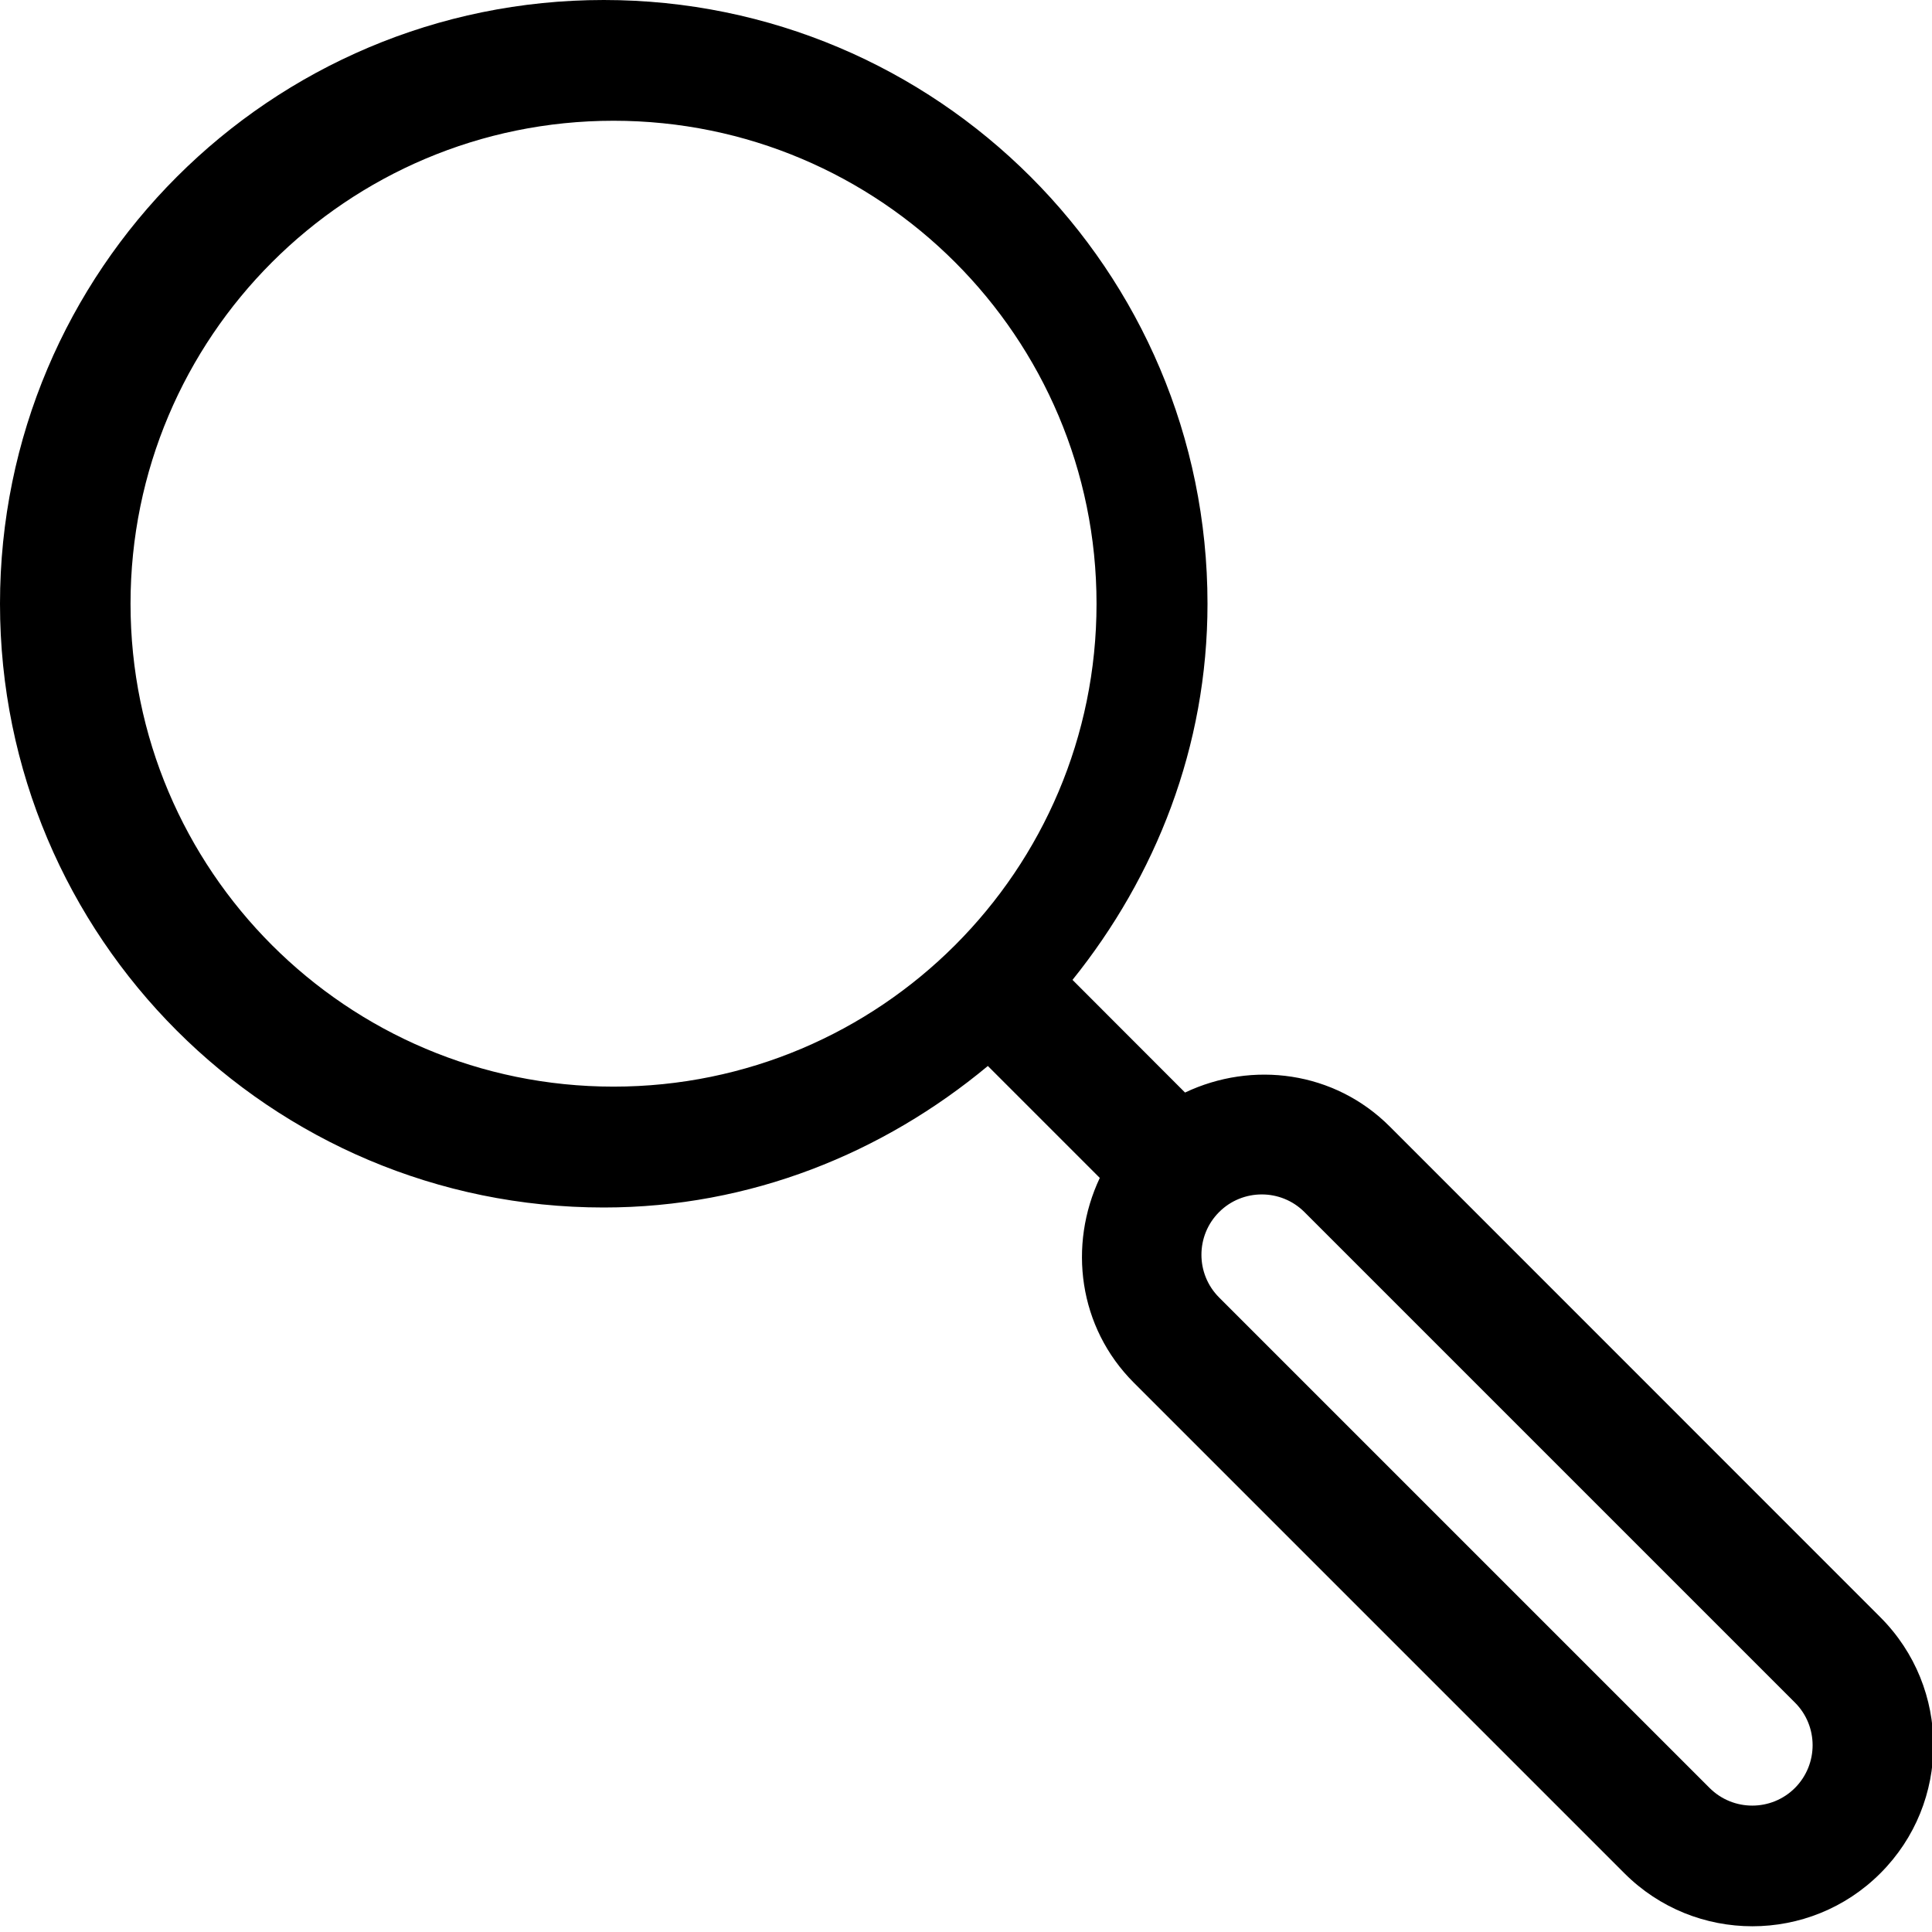
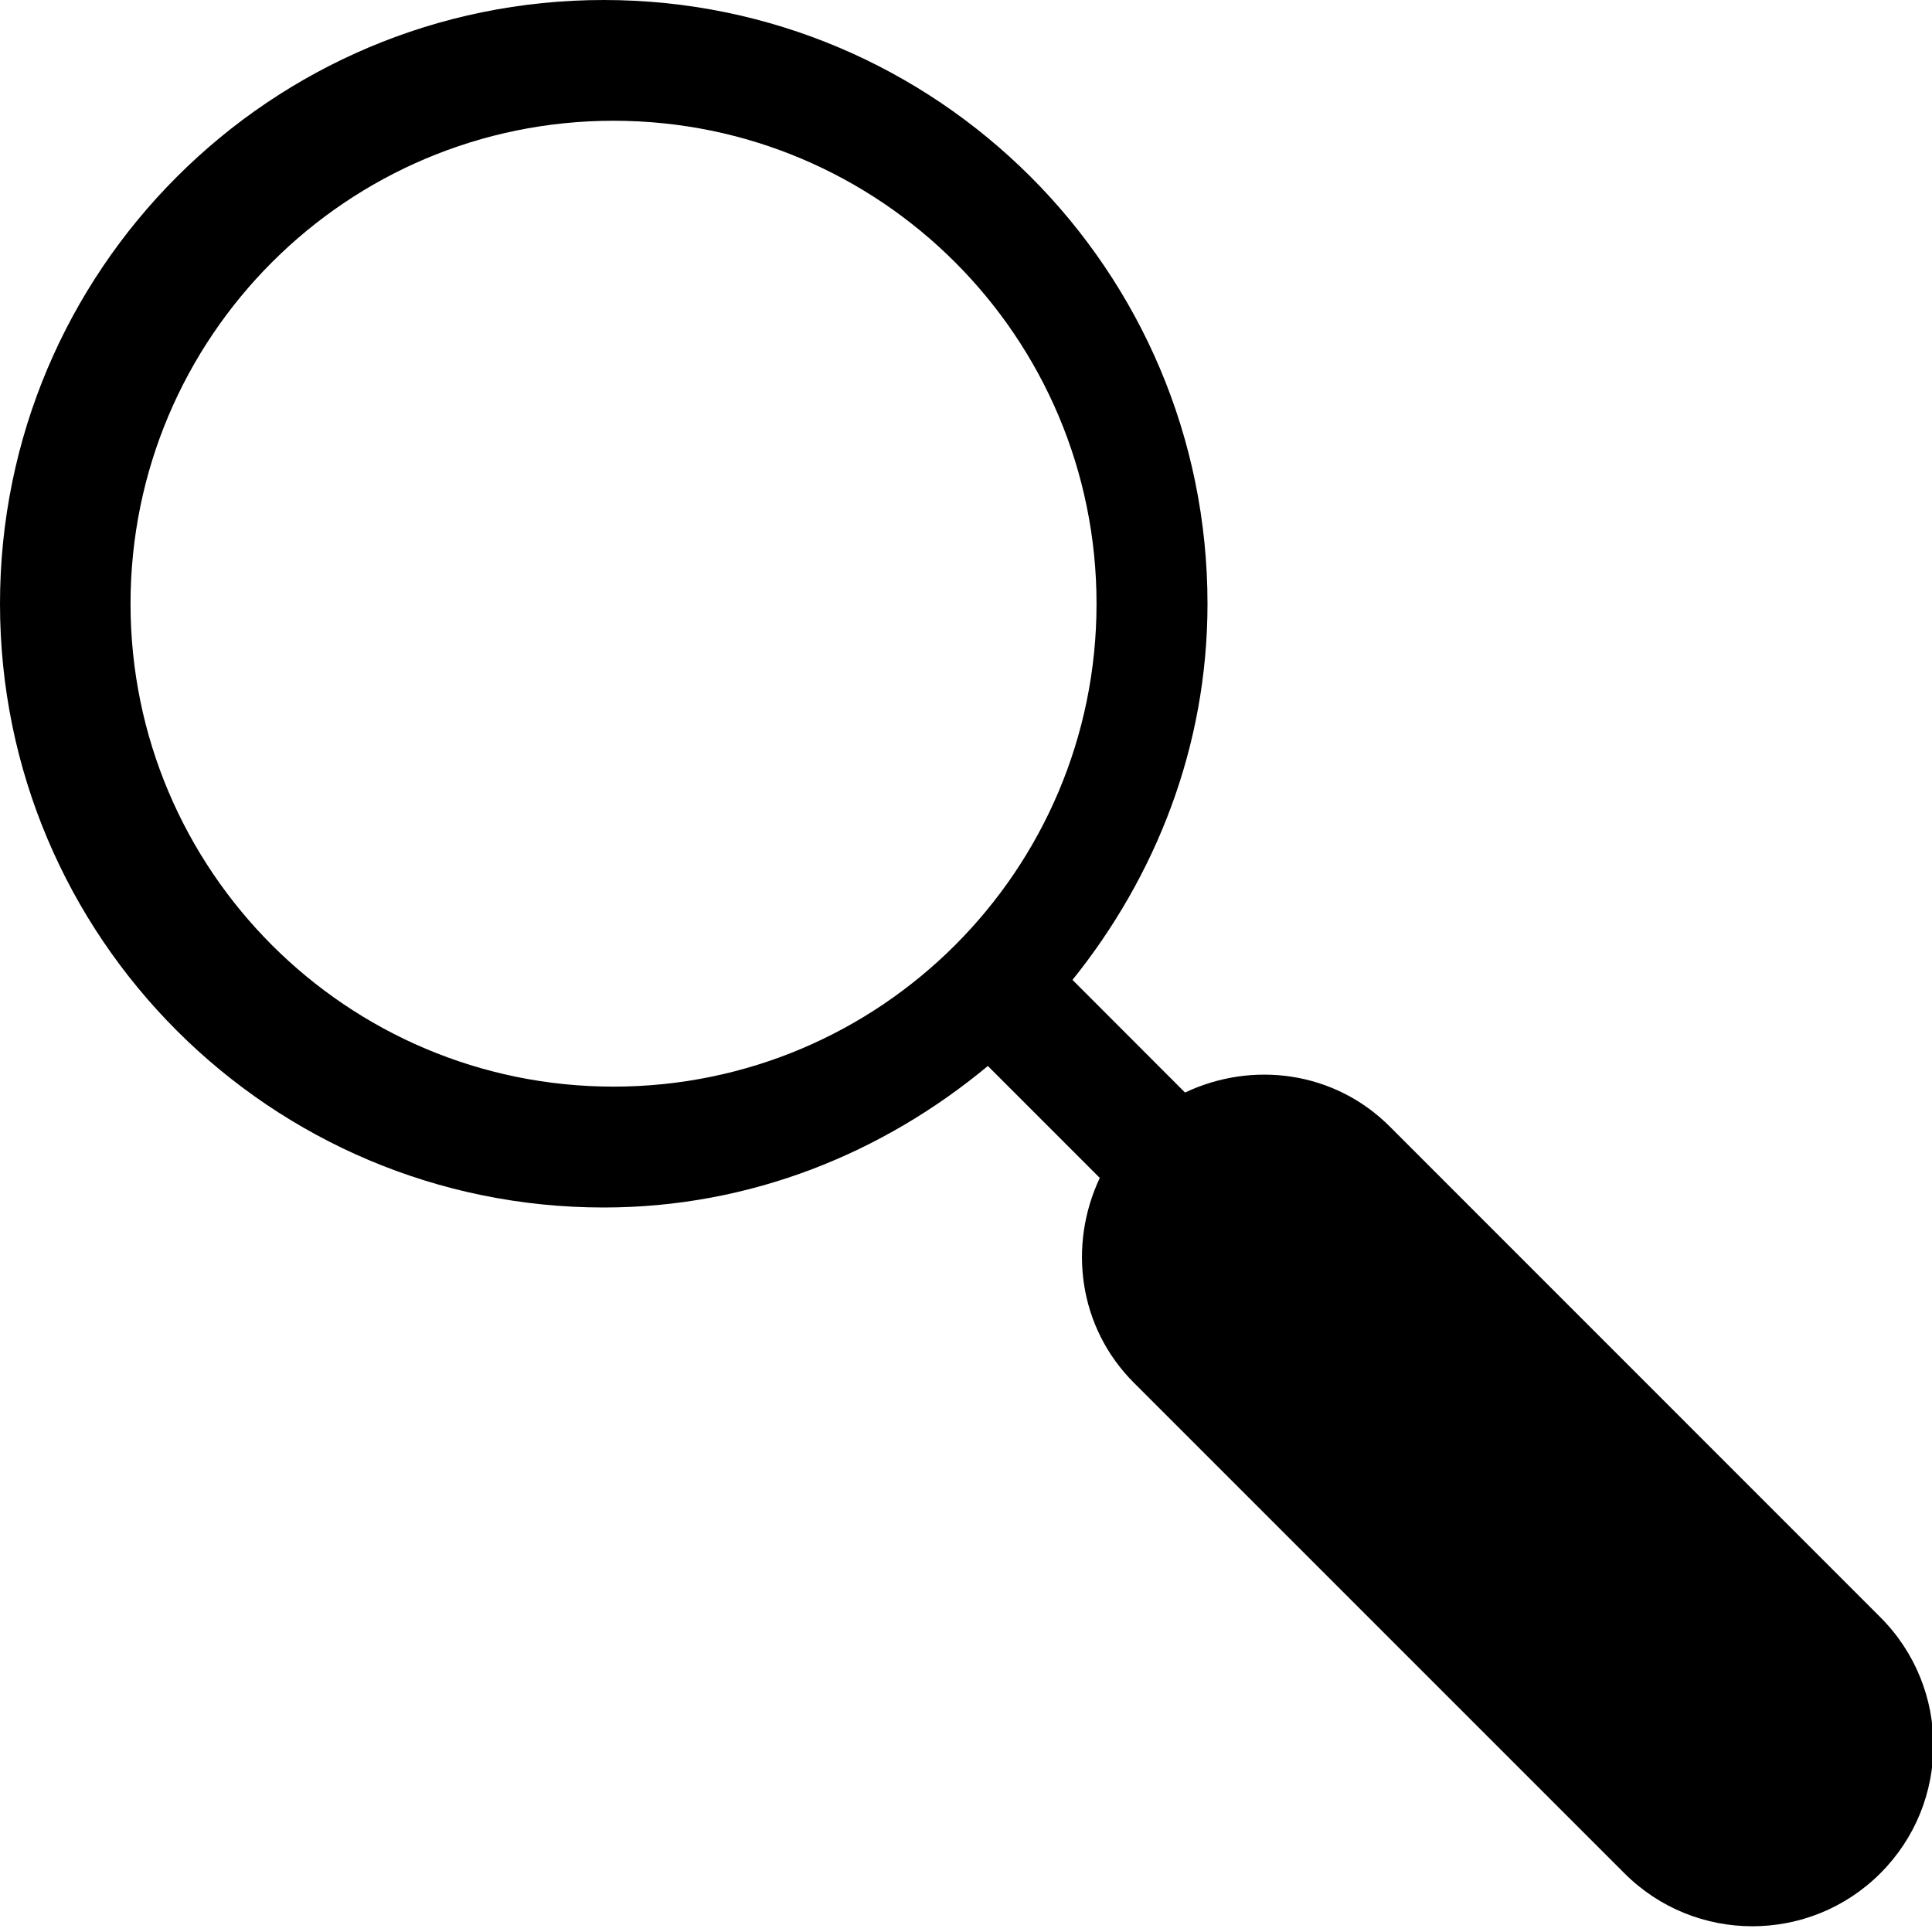
<svg xmlns="http://www.w3.org/2000/svg" version="1.1" id="Ebene_1" x="0px" y="0px" width="16px" height="16px" viewBox="0 0 16 16" enable-background="new 0 0 16 16" xml:space="preserve">
-   <path fill-rule="evenodd" clip-rule="evenodd" d="M15.572,13.393L11.51,9.33c-0.46-0.461-1.14-0.546-1.696-0.282L8.882,8.115  C9.57,7.259,10,6.185,10,5c0-2.762-2.239-5-5-5S0,2.238,0,5s2.239,5,5,5c1.215,0,2.314-0.451,3.181-1.172l0.927,0.927  c-0.263,0.557-0.178,1.236,0.282,1.696l4.062,4.062c0.585,0.586,1.536,0.586,2.121,0C16.158,14.928,16.158,13.979,15.572,13.393z   M1.081,5c0-2.209,1.791-4,4-4s4,1.791,4,4c0,2.208-1.791,3.999-4,3.999S1.081,7.208,1.081,5z M14.865,14.807  c-0.195,0.195-0.512,0.195-0.707,0l-4.062-4.062c-0.195-0.195-0.195-0.512,0-0.707s0.512-0.195,0.707,0l4.062,4.062  C15.06,14.295,15.06,14.611,14.865,14.807z" />
+   <path fill-rule="evenodd" clip-rule="evenodd" d="M15.572,13.393L11.51,9.33c-0.46-0.461-1.14-0.546-1.696-0.282L8.882,8.115  C9.57,7.259,10,6.185,10,5c0-2.762-2.239-5-5-5S0,2.238,0,5s2.239,5,5,5c1.215,0,2.314-0.451,3.181-1.172l0.927,0.927  c-0.263,0.557-0.178,1.236,0.282,1.696l4.062,4.062c0.585,0.586,1.536,0.586,2.121,0C16.158,14.928,16.158,13.979,15.572,13.393z   M1.081,5c0-2.209,1.791-4,4-4s4,1.791,4,4c0,2.208-1.791,3.999-4,3.999S1.081,7.208,1.081,5z" />
</svg>
